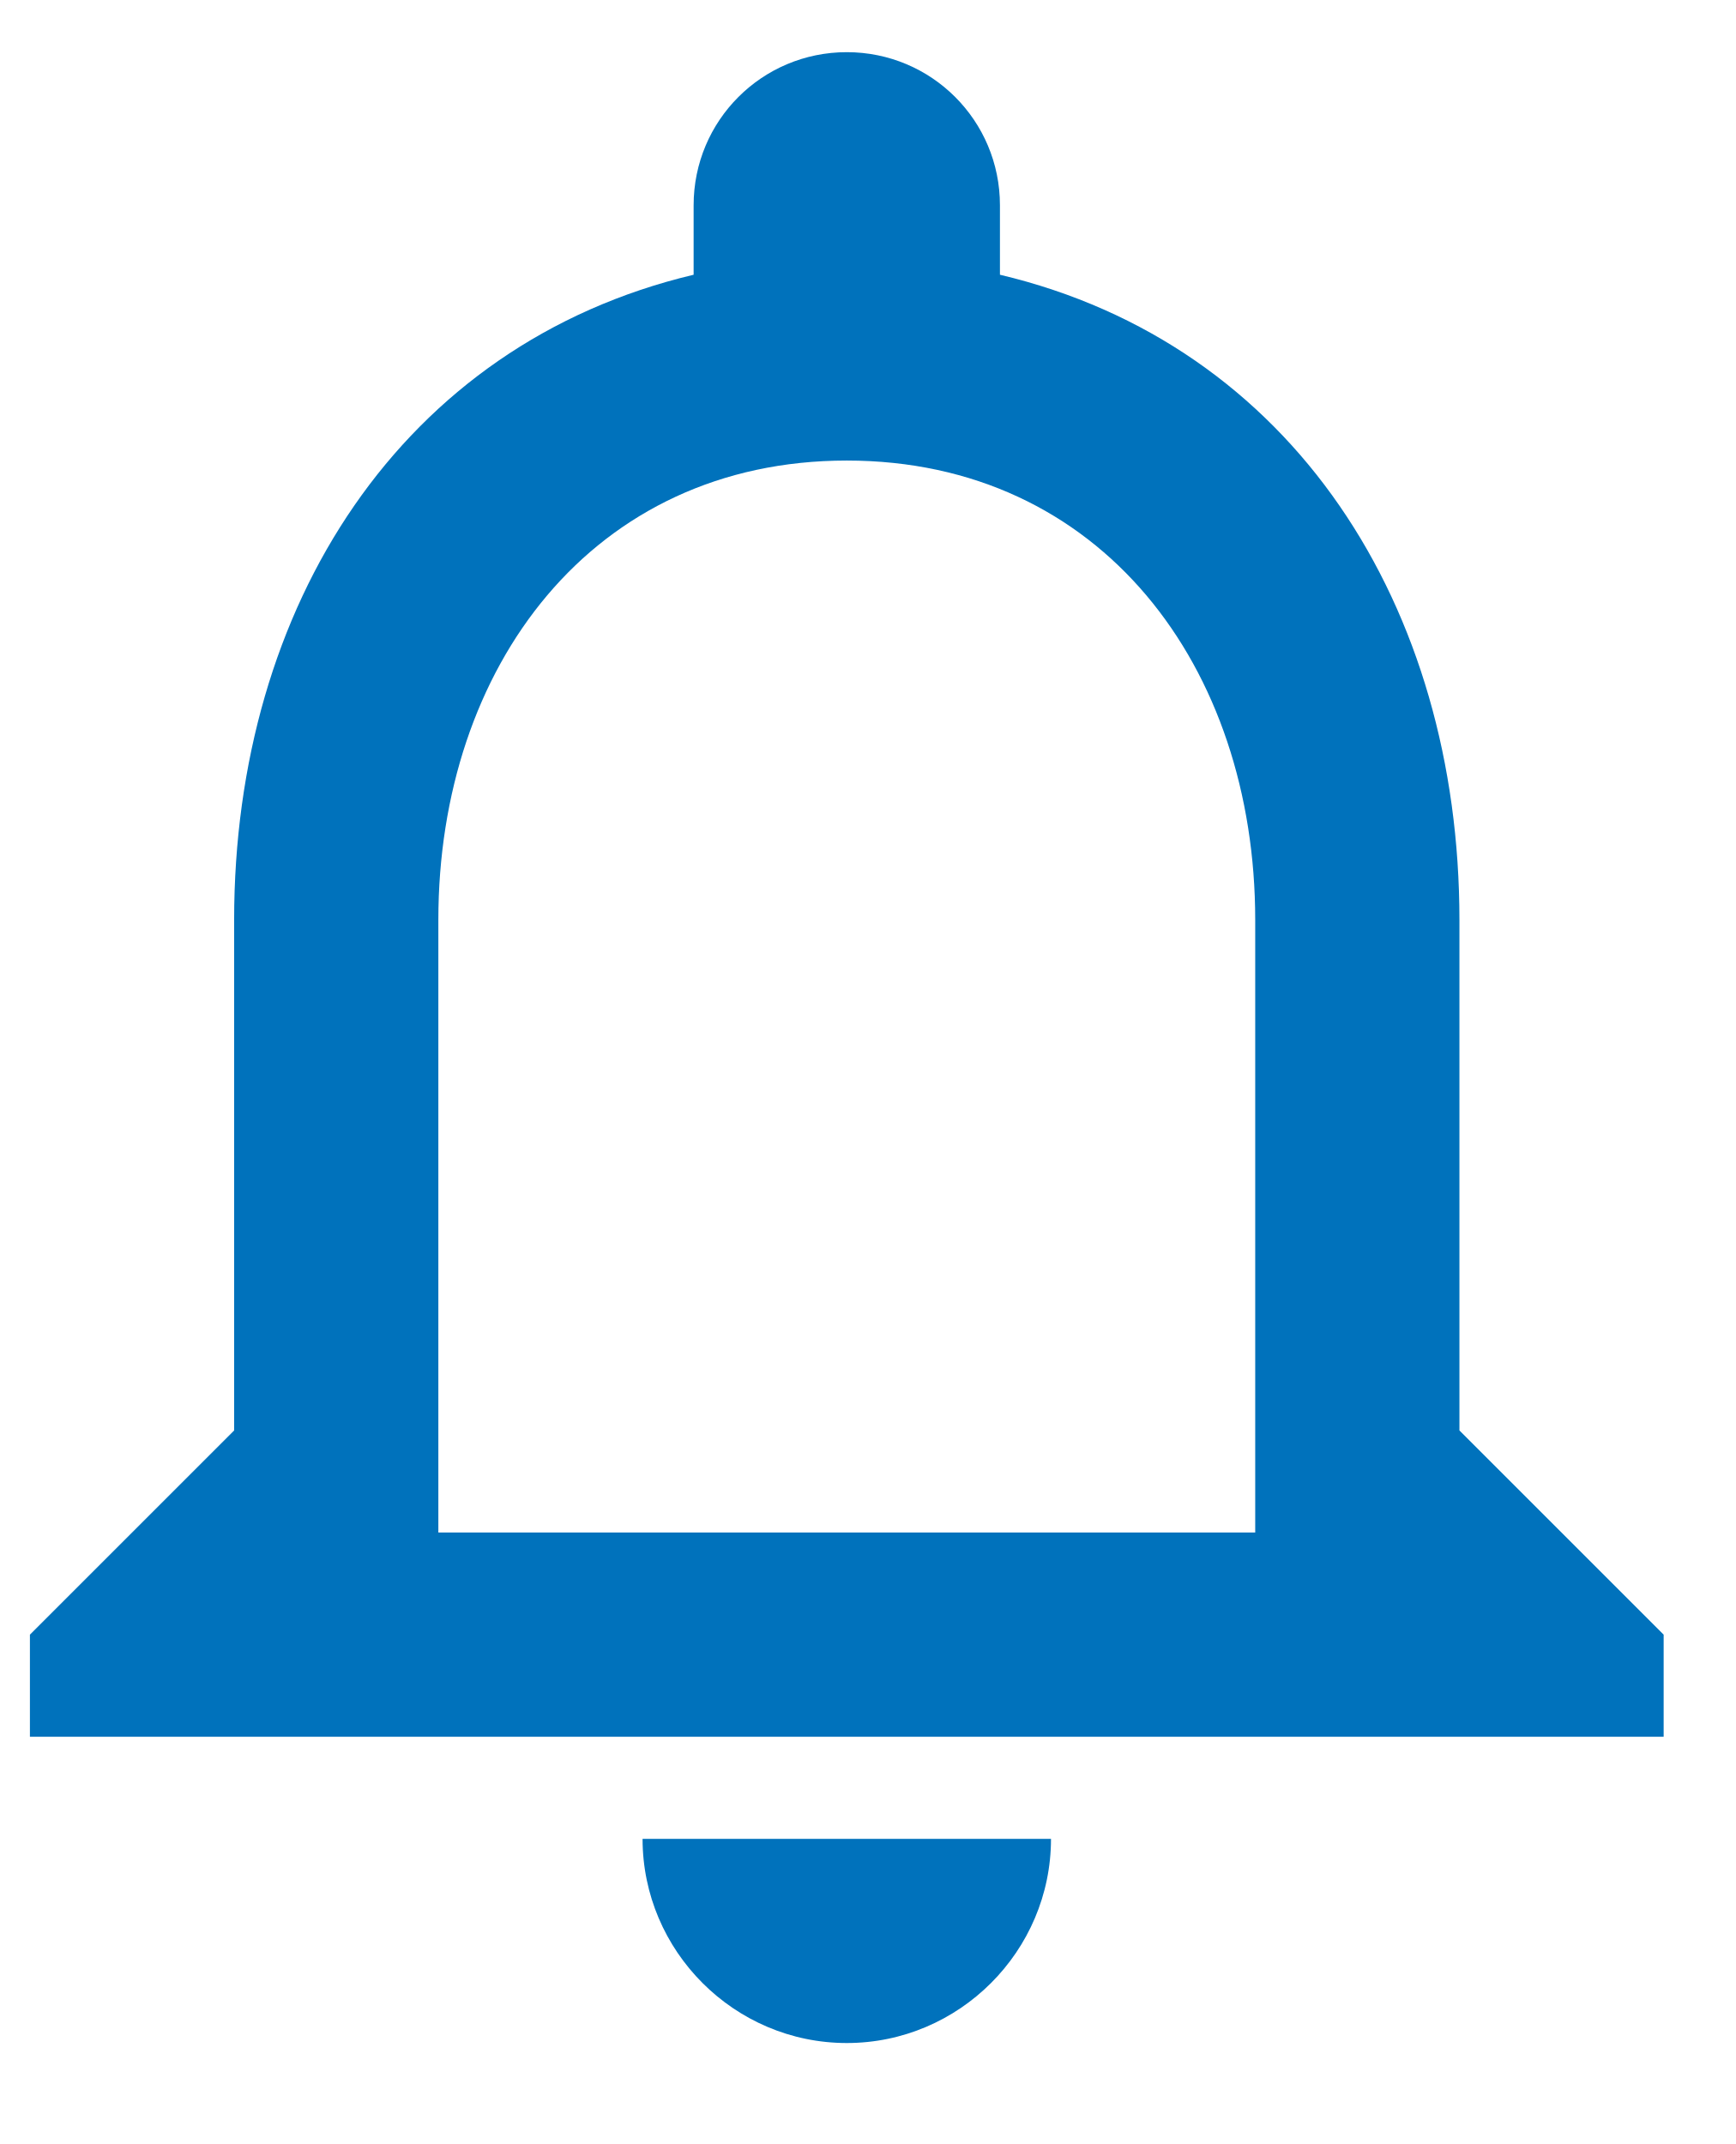
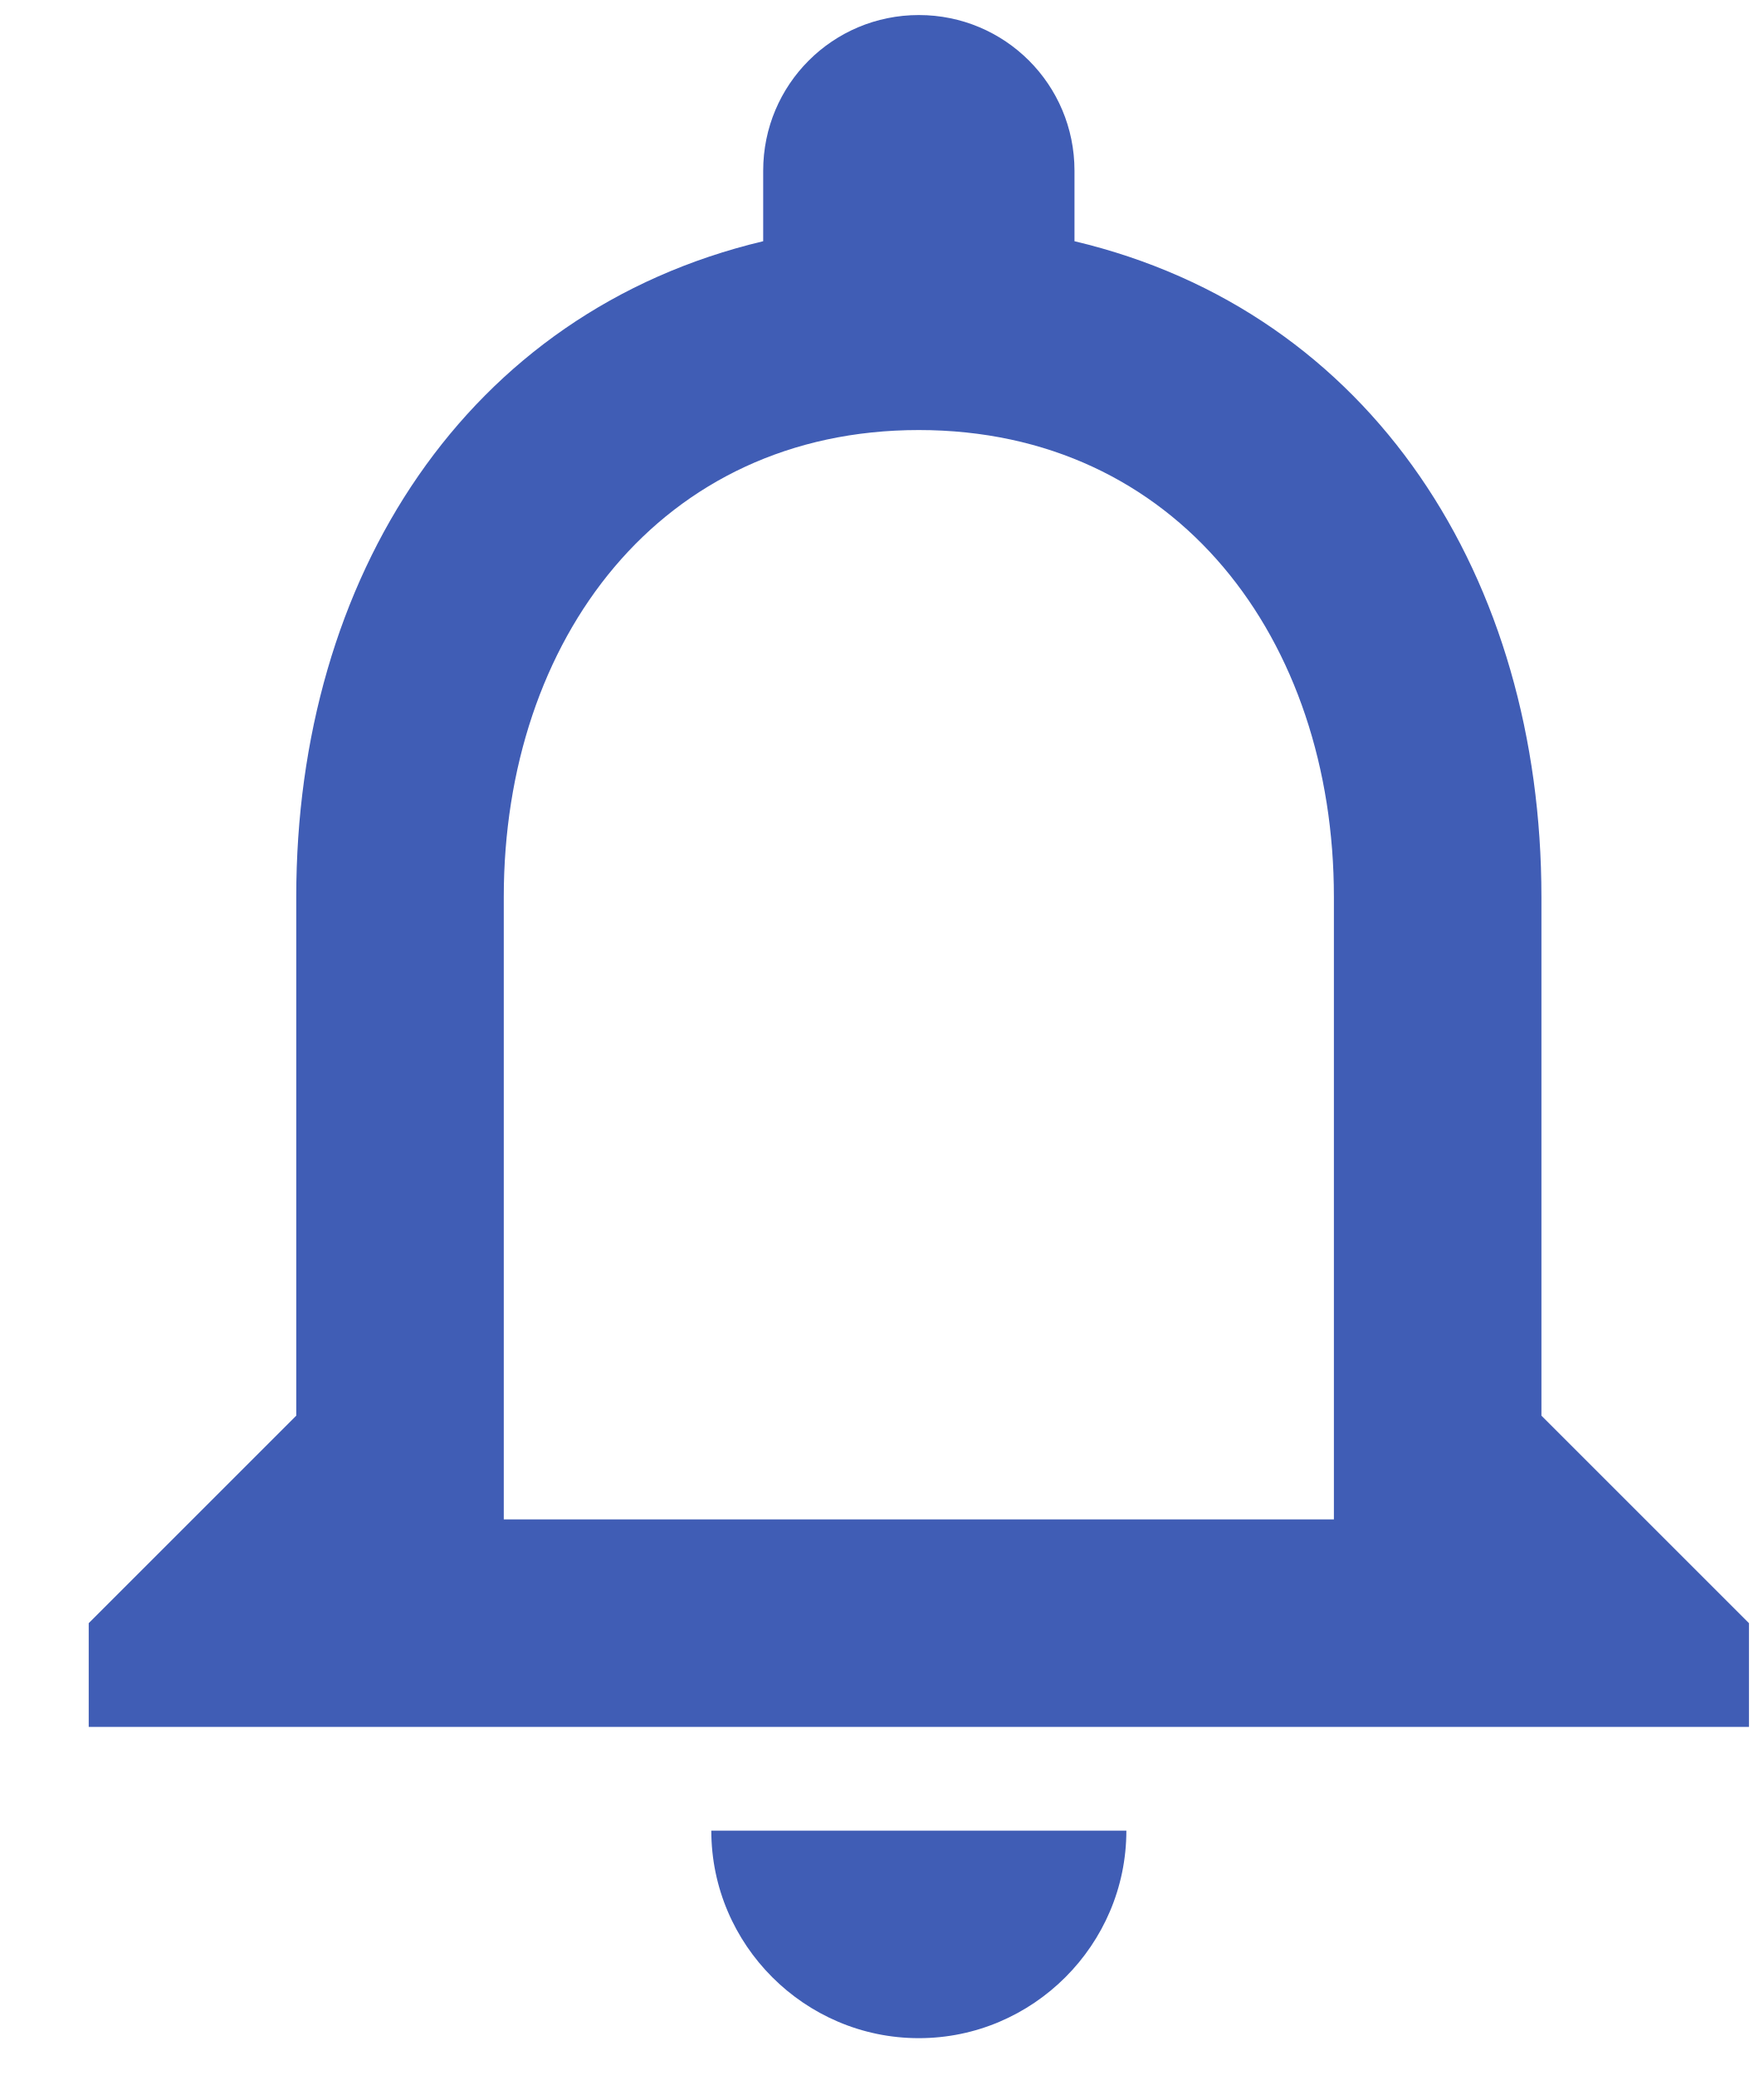
- <svg xmlns="http://www.w3.org/2000/svg" width="17" height="21" viewBox="0 0 17 21" fill="none">
-   <path d="M8.293 20.011C9.393 20.011 10.293 19.111 10.293 18.011H6.293C6.293 19.111 7.193 20.011 8.293 20.011ZM14.293 14.011V9.011C14.293 5.941 12.663 3.371 9.793 2.691V2.011C9.793 1.181 9.123 0.511 8.293 0.511C7.463 0.511 6.793 1.181 6.793 2.011V2.691C3.933 3.371 2.293 5.931 2.293 9.011V14.011L0.293 16.011V17.011H16.293V16.011L14.293 14.011ZM12.293 15.011H4.293V9.011C4.293 6.531 5.803 4.511 8.293 4.511C10.783 4.511 12.293 6.531 12.293 9.011V15.011Z" fill="#0072BC" />
+ <svg xmlns="http://www.w3.org/2000/svg" width="17" height="20" viewBox="0 0 17 20" fill="none">
+   <path d="M8.855 19.645C9.955 19.645 10.855 18.745 10.855 17.645H6.855C6.855 18.745 7.755 19.645 8.855 19.645ZM14.855 13.645V8.645C14.855 5.575 13.226 3.005 10.355 2.325V1.645C10.355 0.815 9.685 0.145 8.855 0.145C8.025 0.145 7.355 0.815 7.355 1.645V2.325C4.495 3.005 2.855 5.565 2.855 8.645V13.645L0.855 15.645V16.645H16.855V15.645L14.855 13.645ZM12.855 14.645H4.855V8.645C4.855 6.165 6.365 4.145 8.855 4.145C11.345 4.145 12.855 6.165 12.855 8.645V14.645Z" fill="#405DB5" />
</svg>
